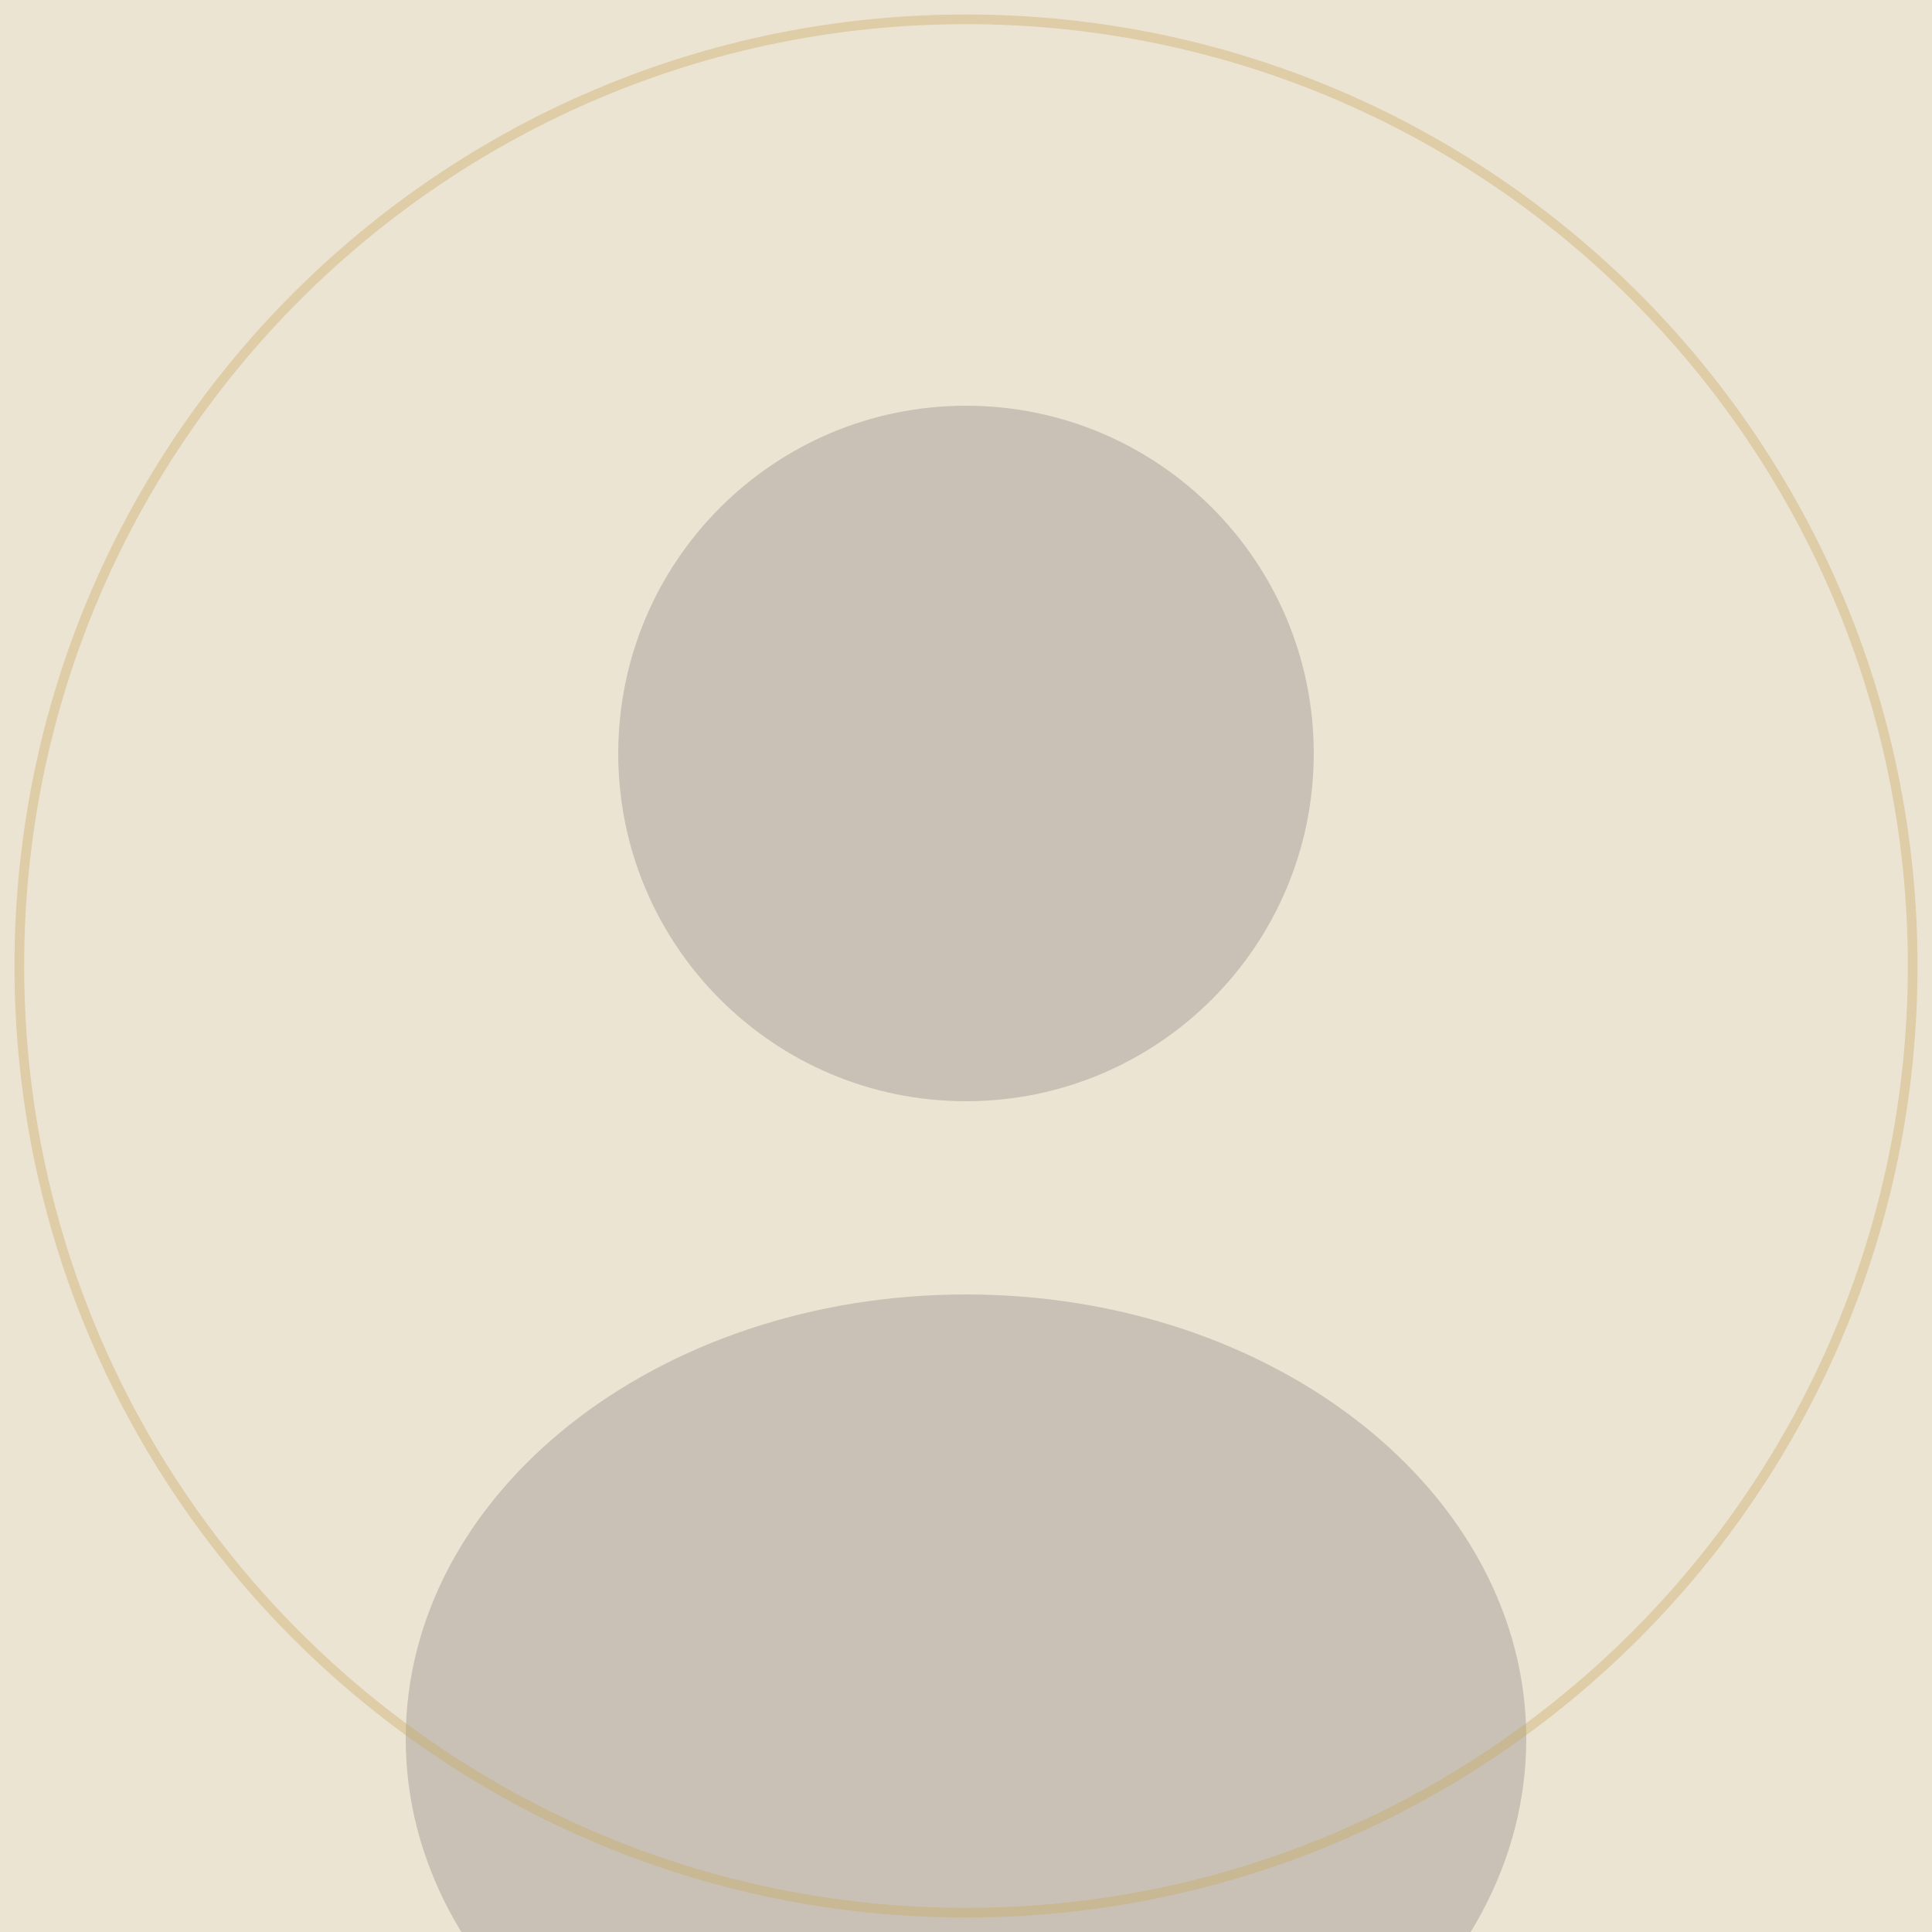
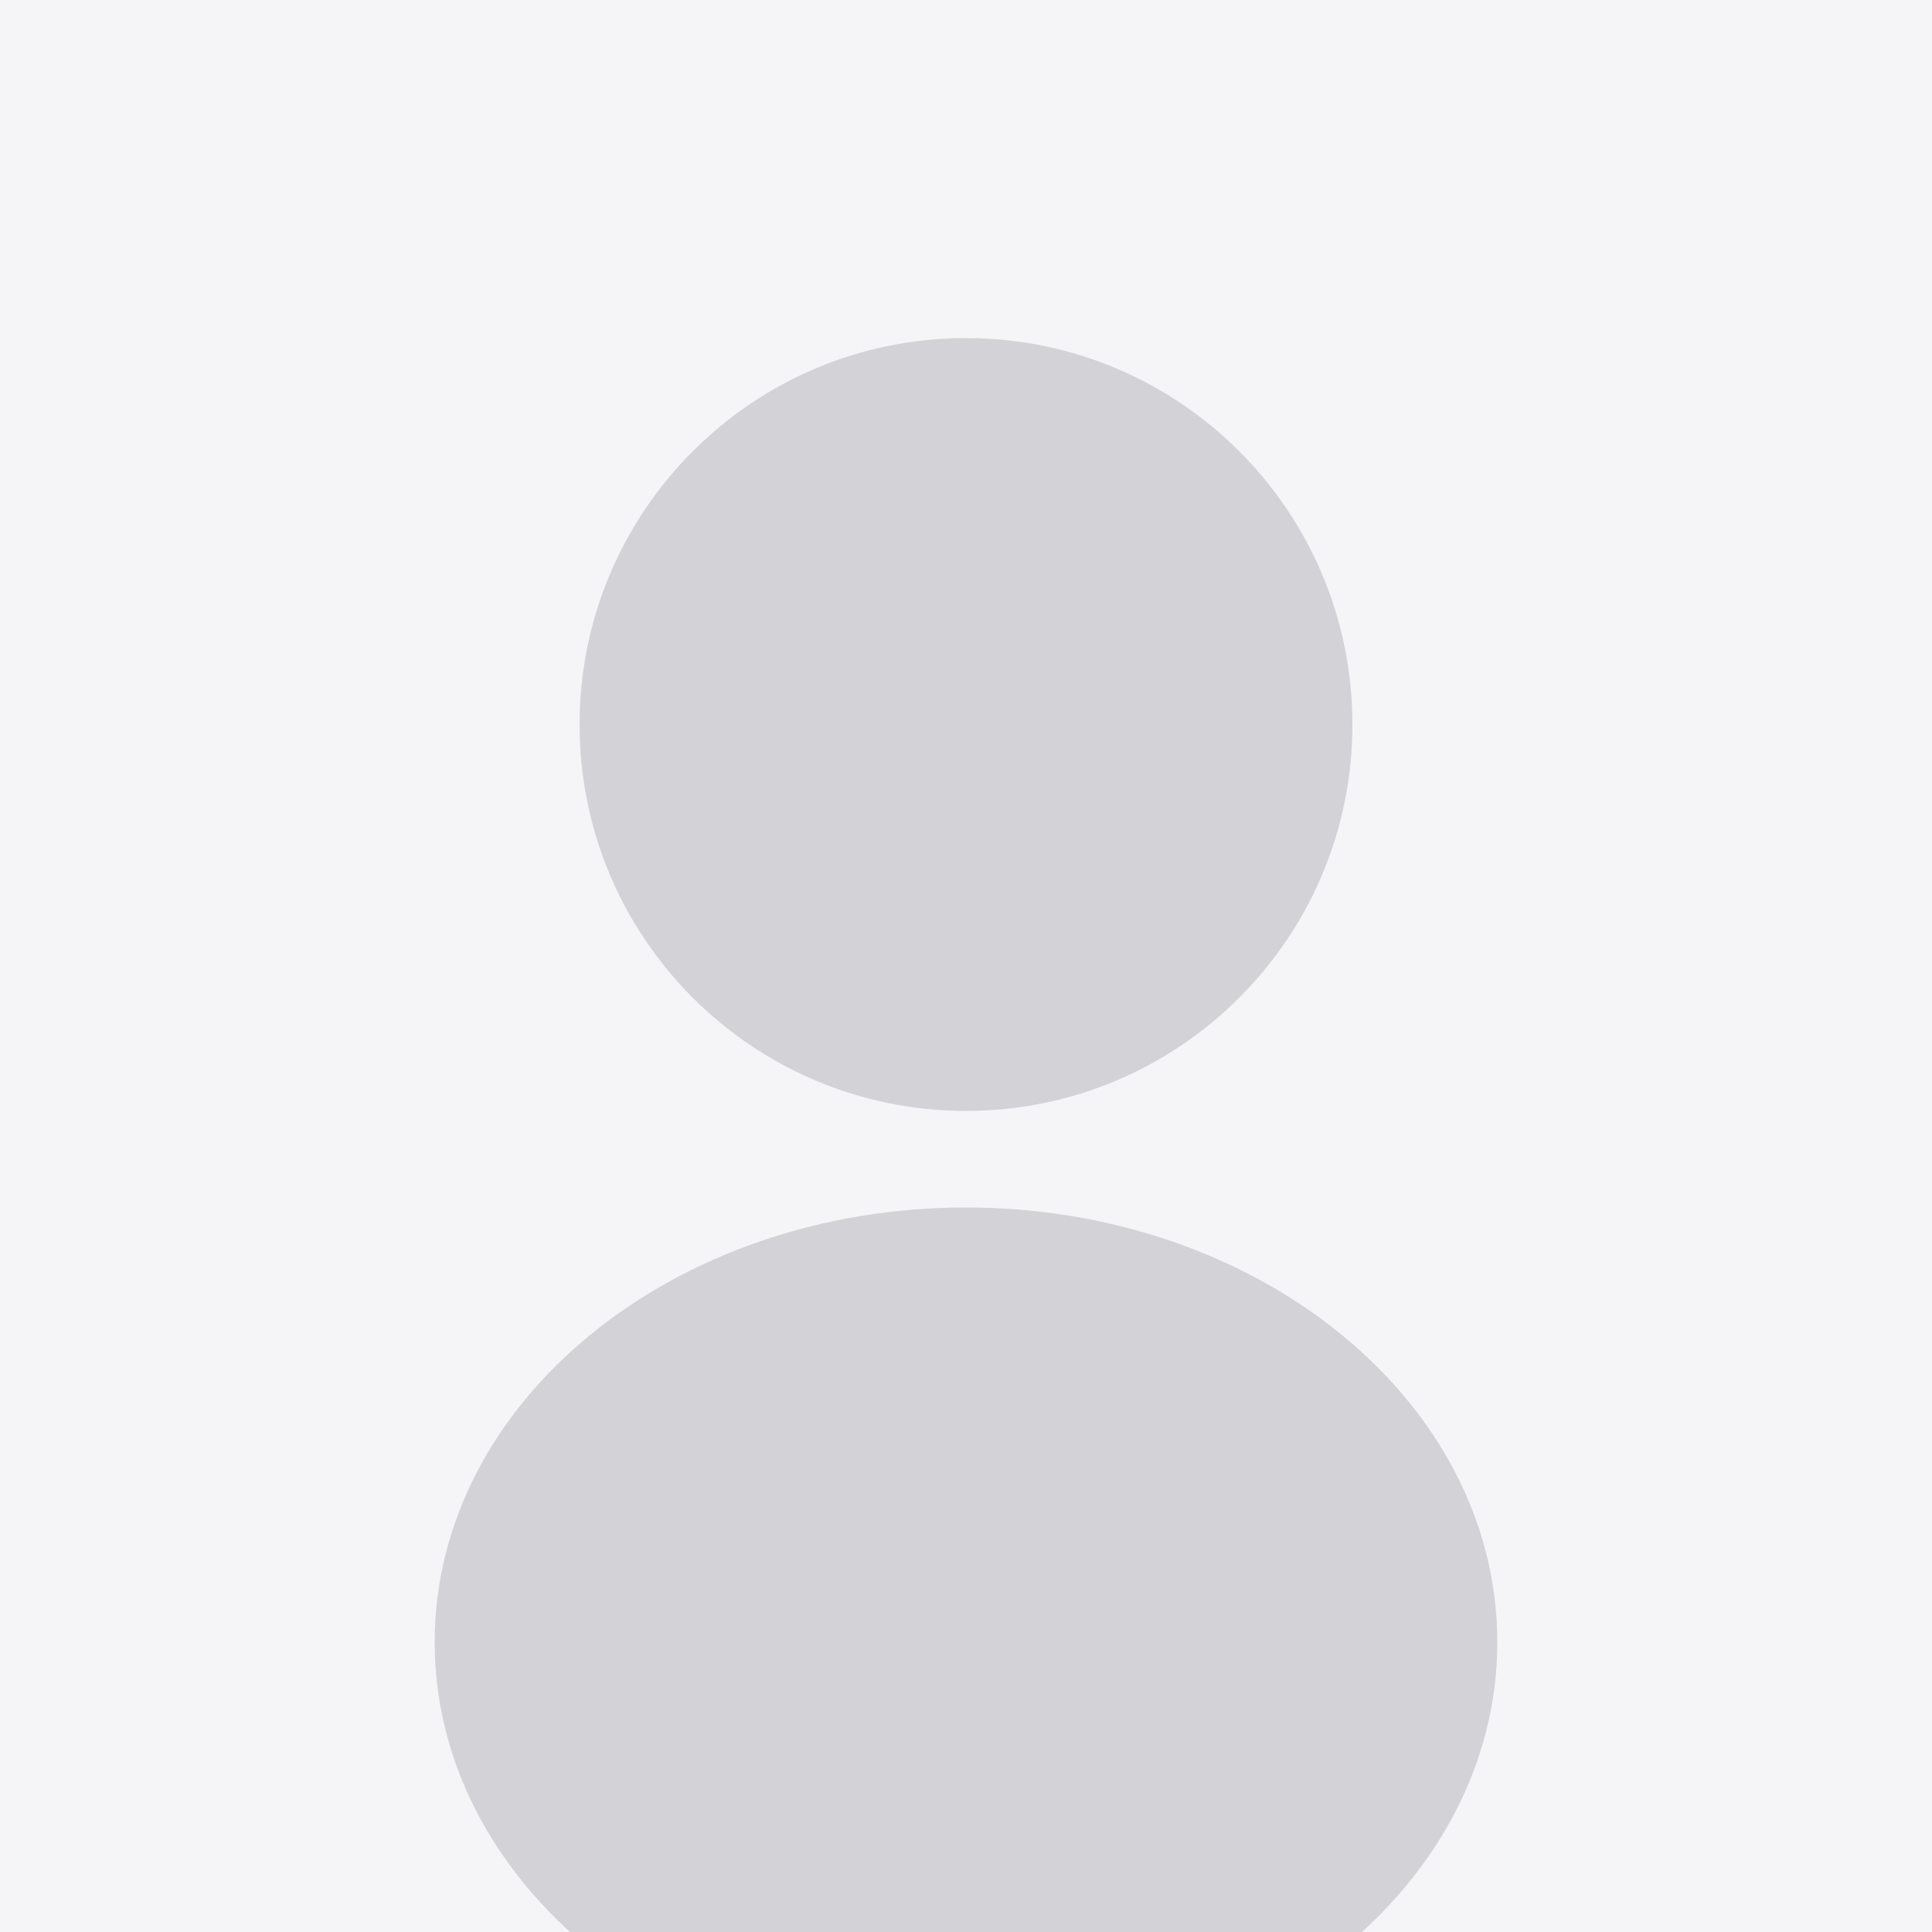
<svg xmlns="http://www.w3.org/2000/svg" width="200" height="200" viewBox="0 0 200 200">
-   <rect width="200" height="200" fill="#ECE4D3" />
-   <circle cx="100" cy="78" r="36" fill="#C9C1B5" />
-   <ellipse cx="100" cy="180" rx="58" ry="46" fill="#C9C1B5" />
-   <circle cx="100" cy="100" r="98" fill="none" stroke="#C9A961" stroke-width="1" opacity="0.4" />
+   <rect width="200" height="200" fill="#F5F5F7" />
+   <circle cx="100" cy="75" r="40" fill="#D2D2D7" />
+   <ellipse cx="100" cy="170" rx="55" ry="45" fill="#D2D2D7" />
</svg>
